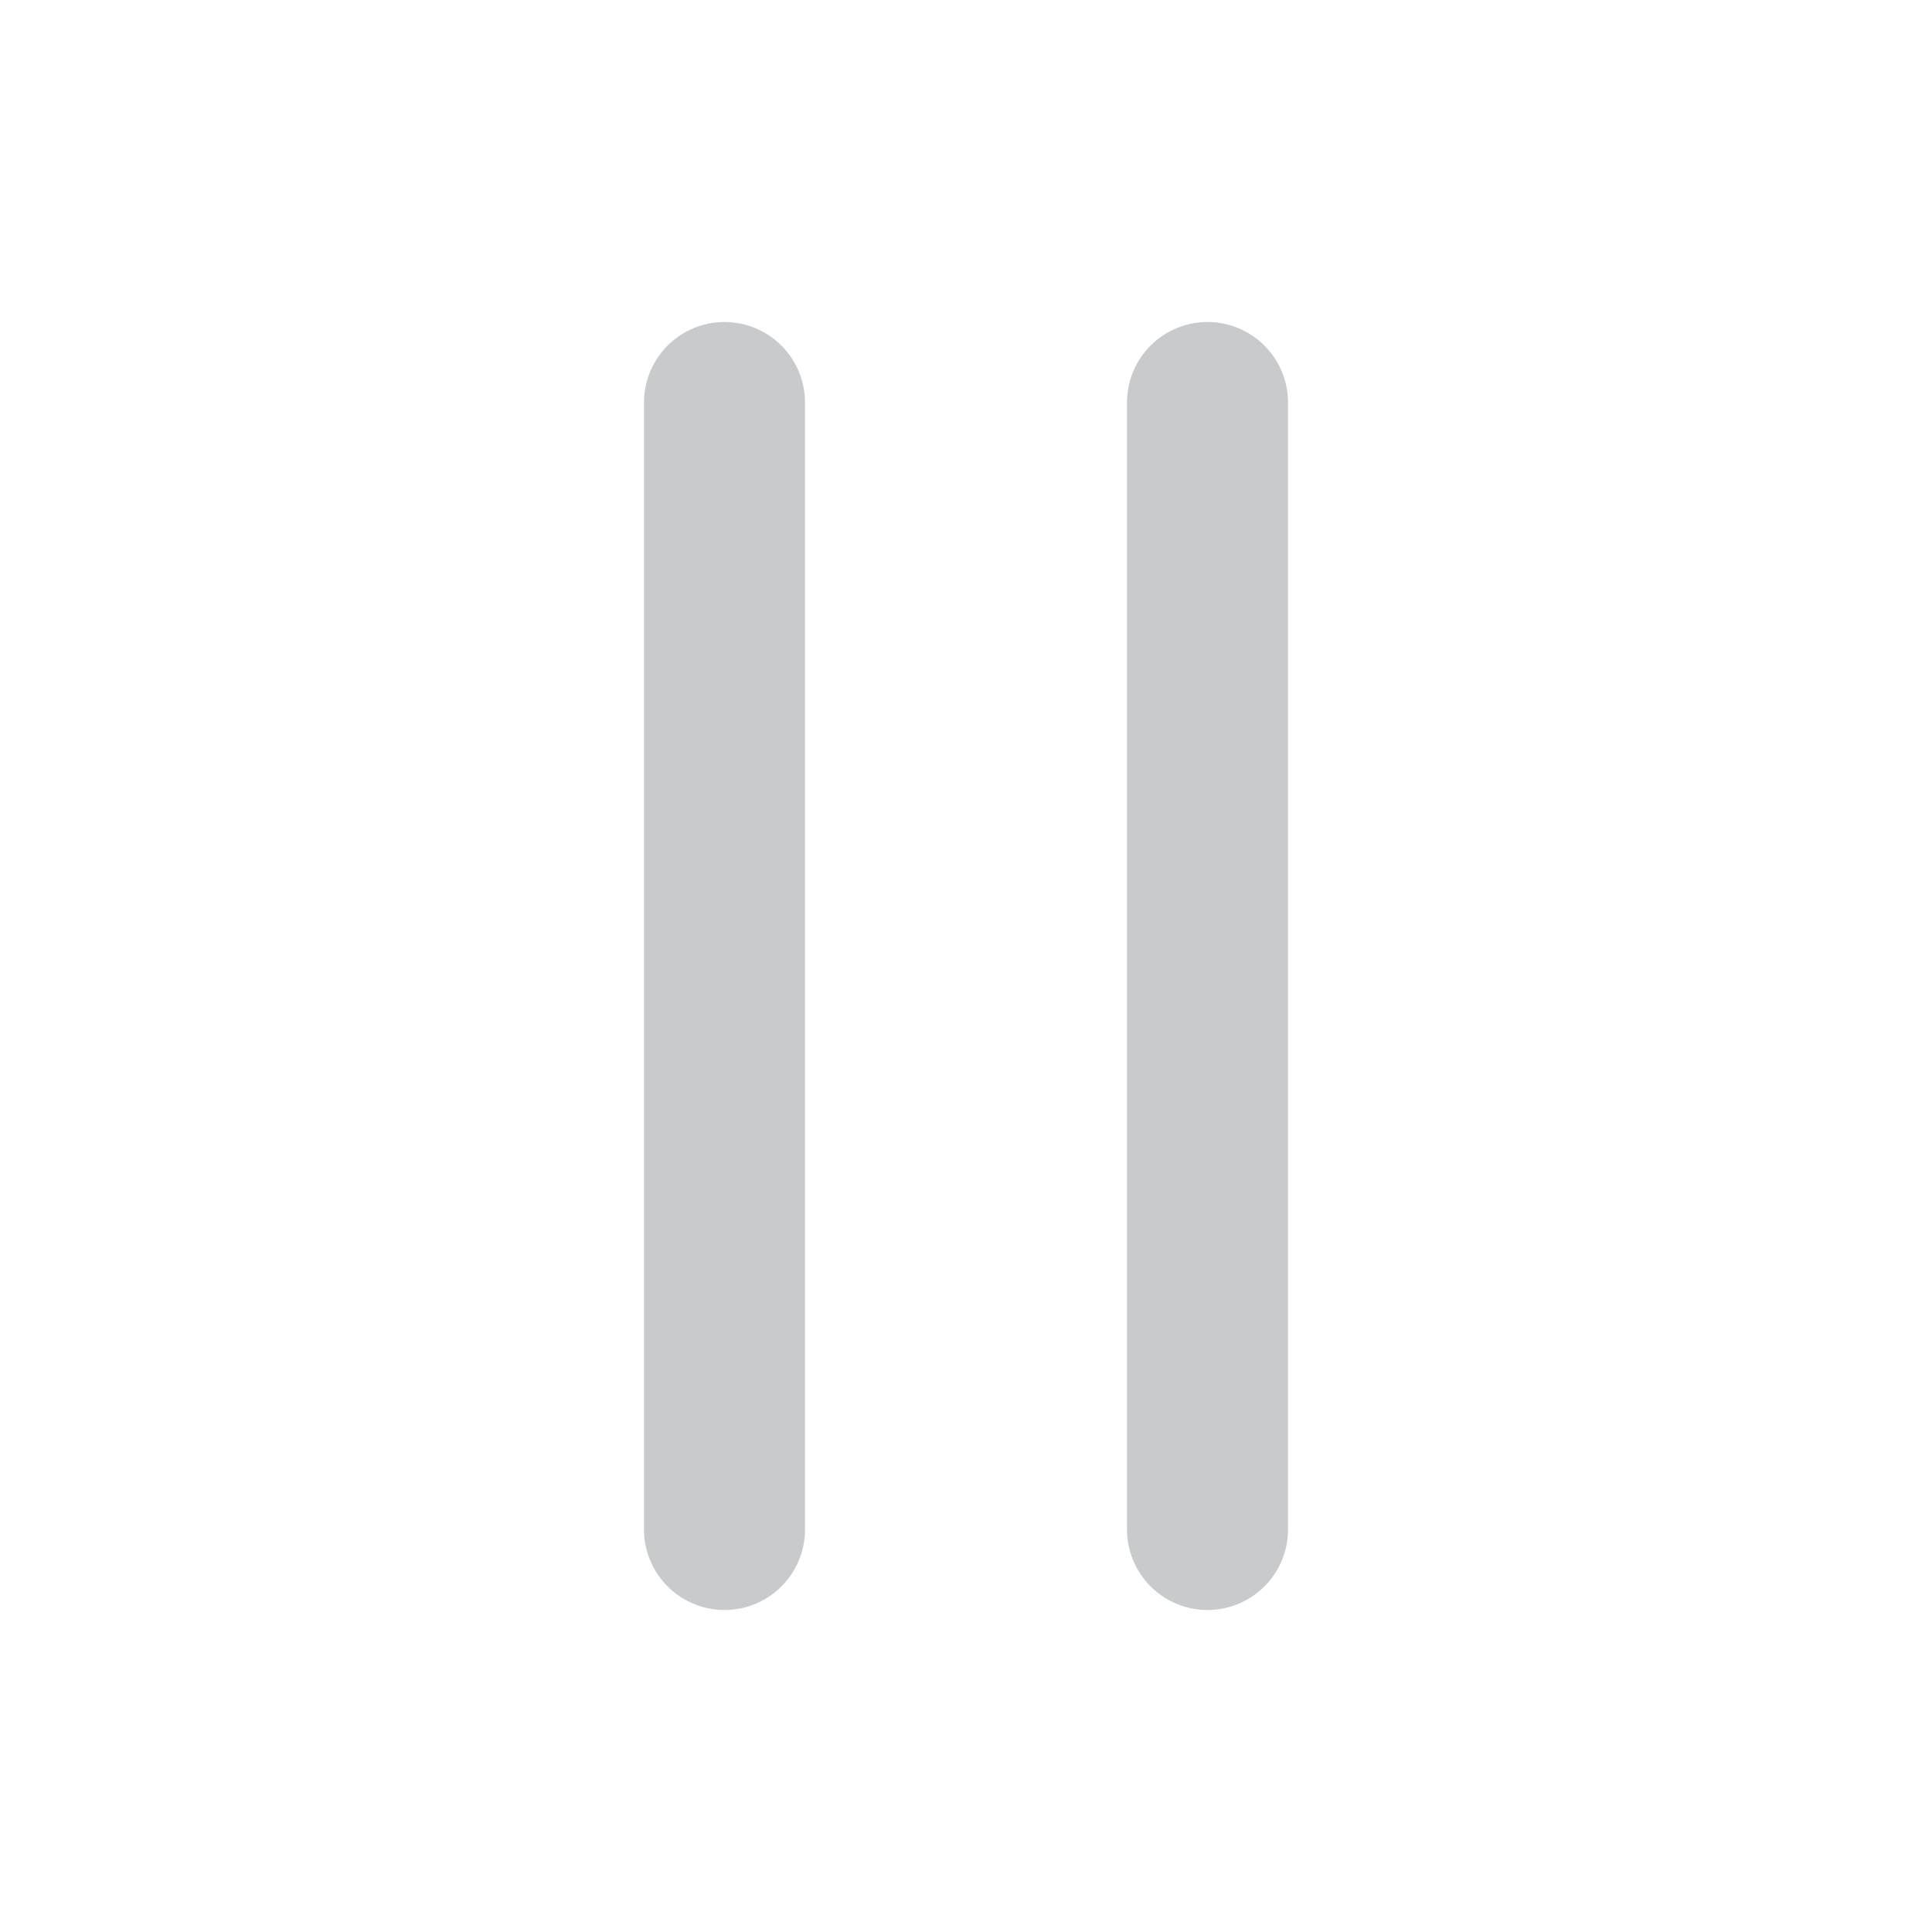
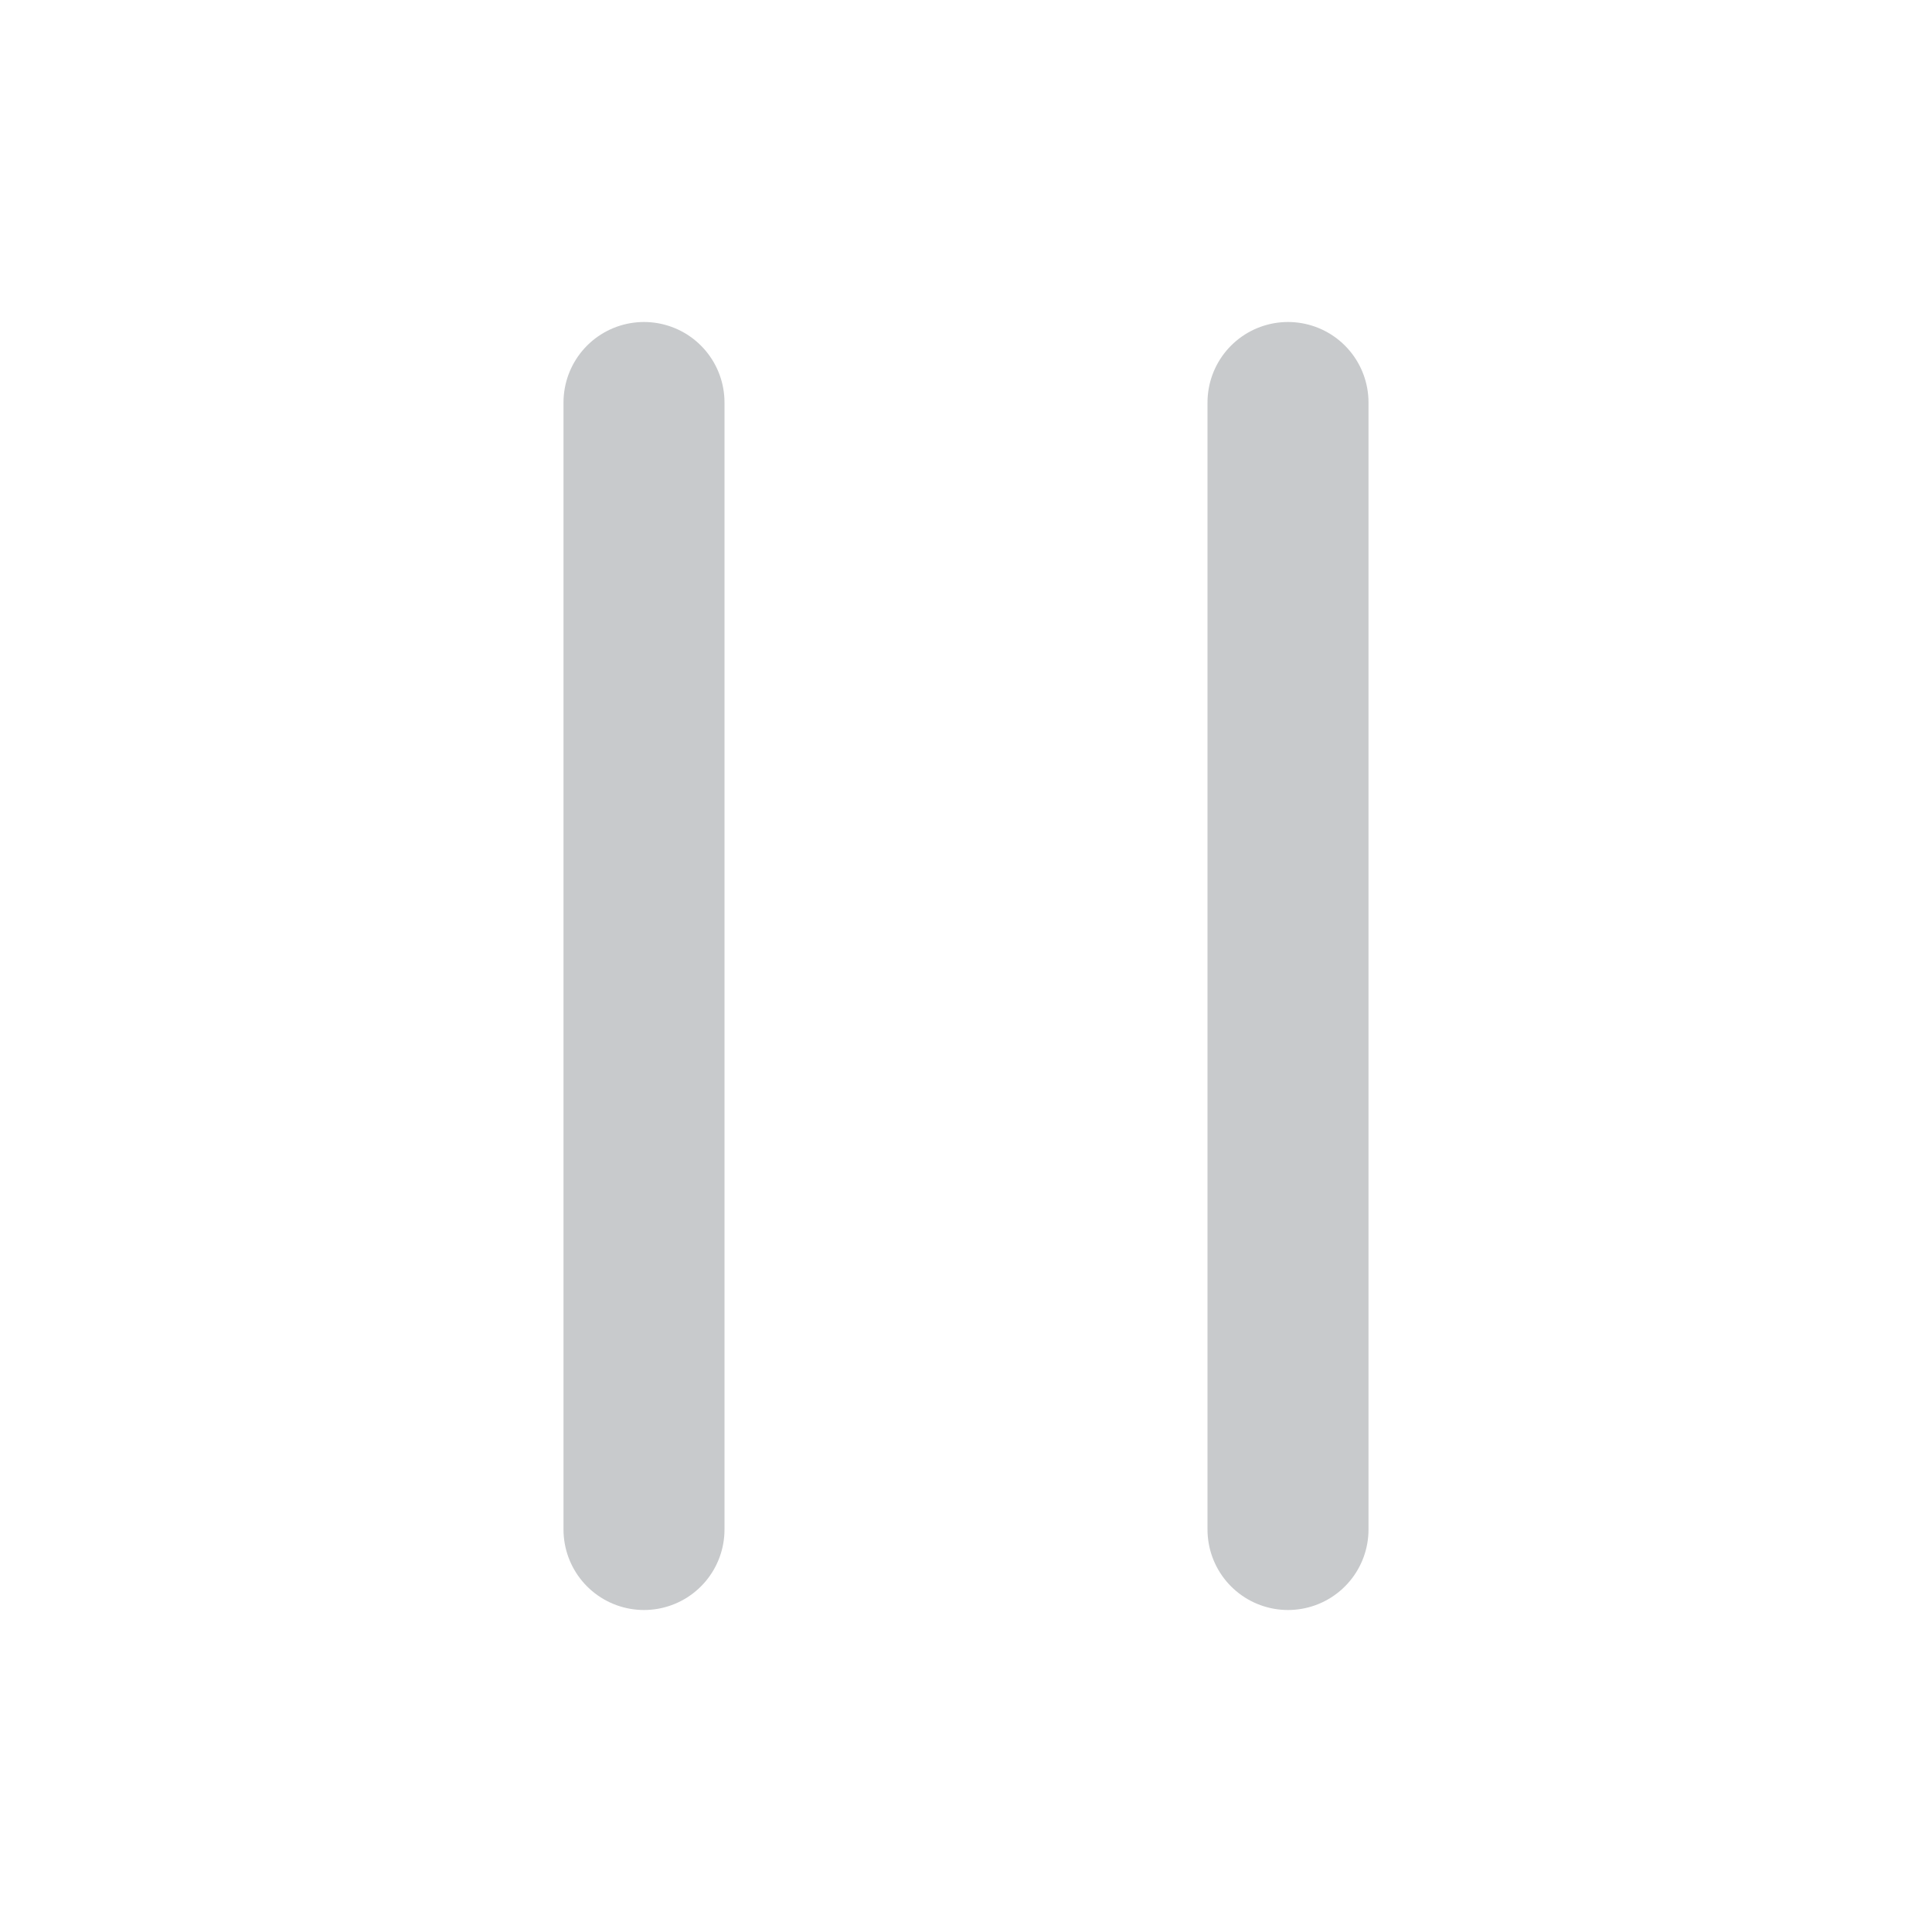
<svg xmlns="http://www.w3.org/2000/svg" width="24" height="24" viewBox="0 0 24 24" fill="none" stroke="#c8cacc" stroke-width="2" stroke-linecap="round" stroke-linejoin="round">
-   <path d="M9 5v14" />
-   <path d="M15 5v14" />
+   <path d="M8 5v14M16 5v14" />
</svg>
